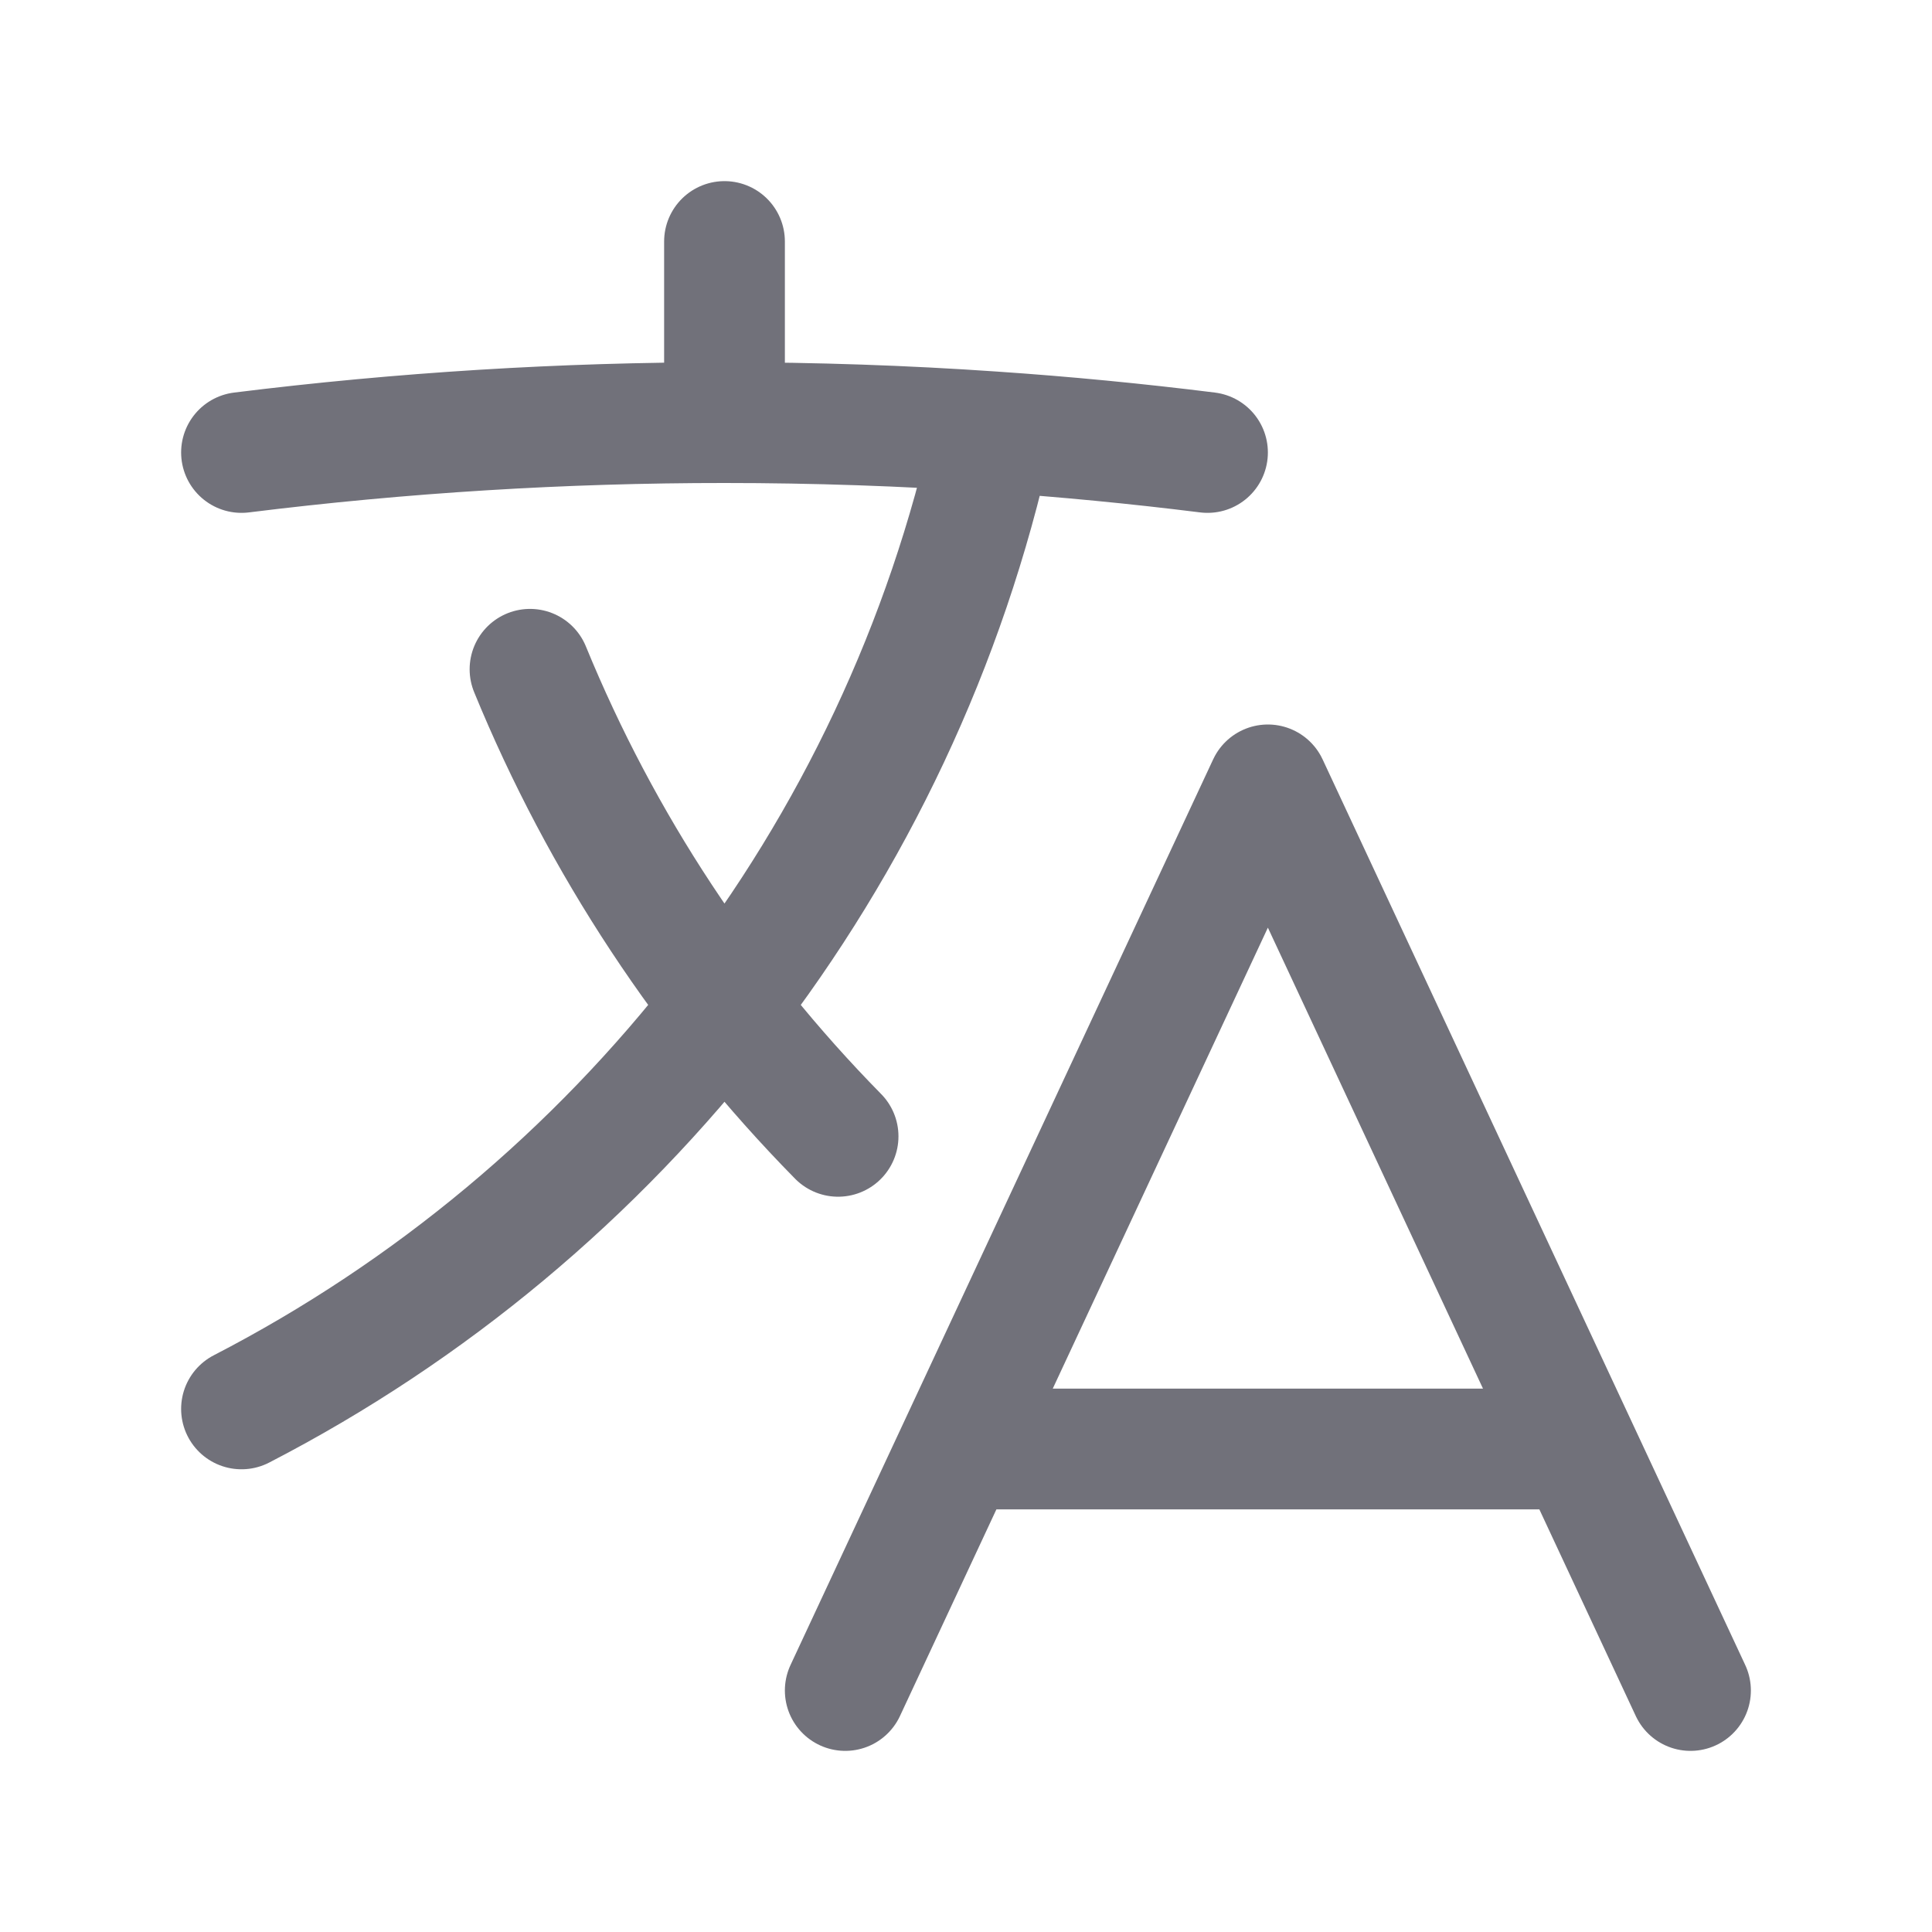
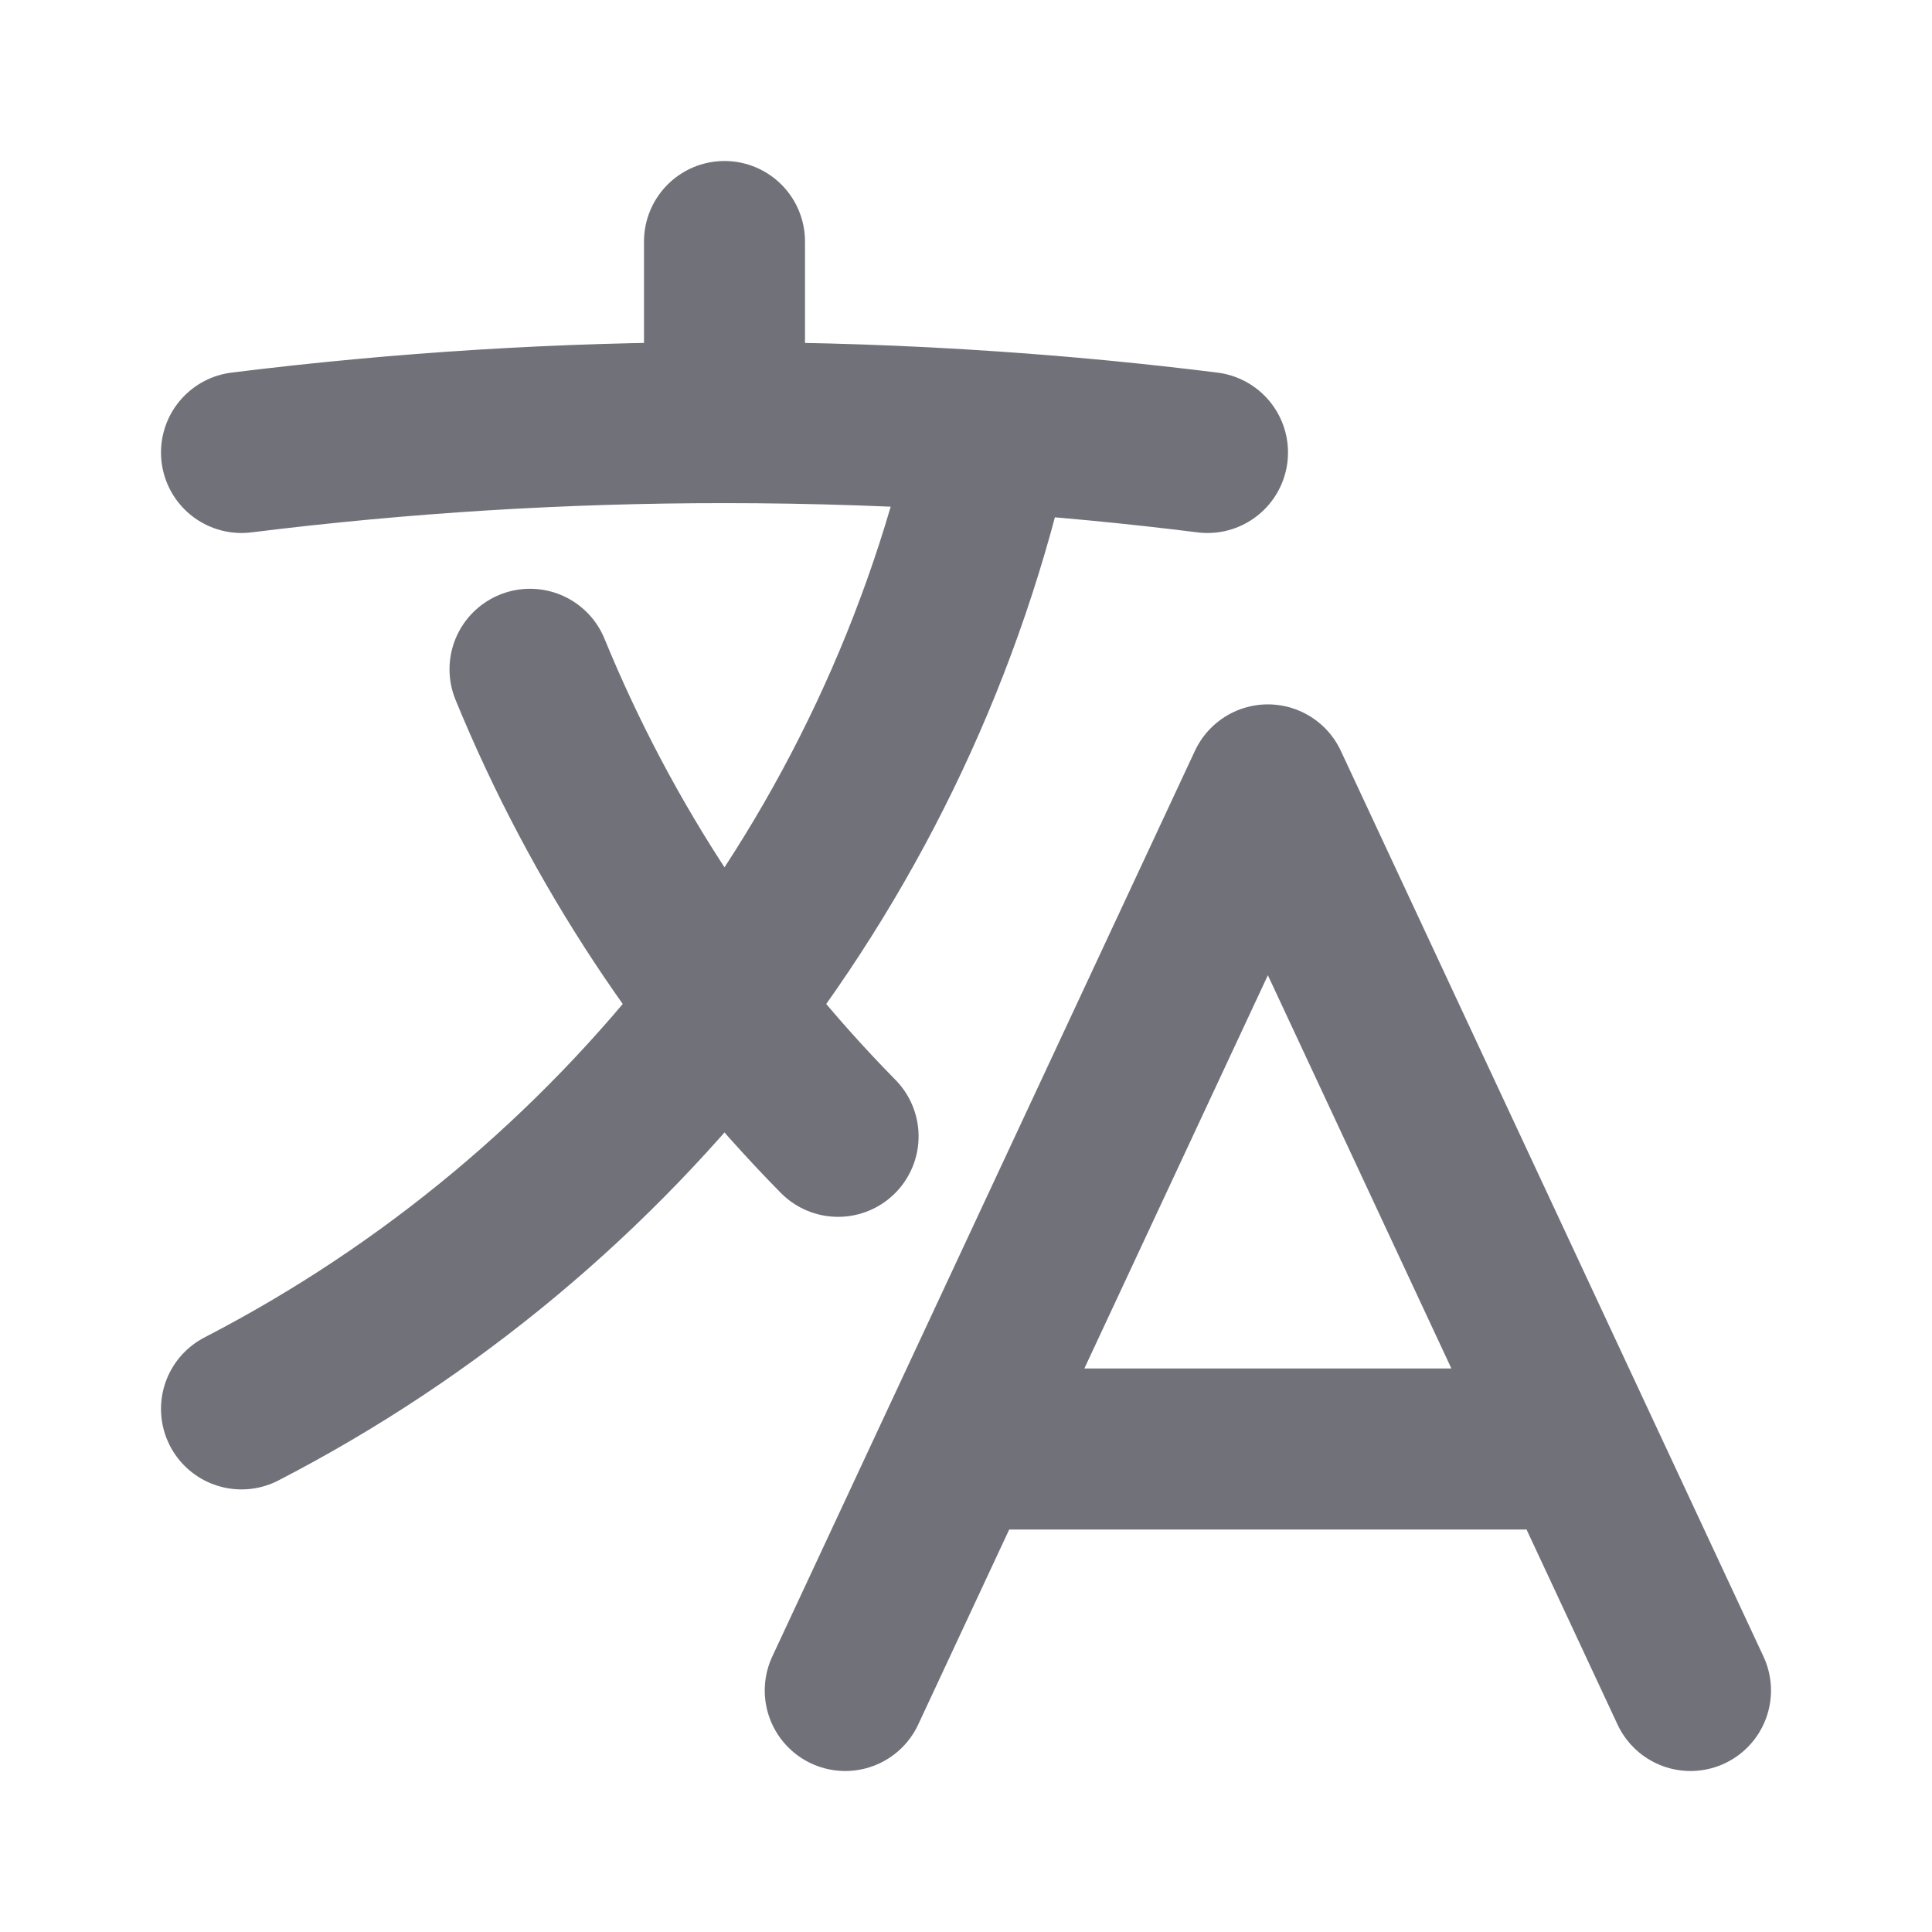
- <svg xmlns="http://www.w3.org/2000/svg" fill="none" viewBox="0 0 24 24" stroke-width="1.5" stroke="#71717a">
-   <path stroke-linecap="round" stroke-linejoin="round" d="m10.5 21 5.25-11.25L21 21m-9-3h7.5M3 5.621a48.474 48.474 0 0 1 6-.371m0 0c1.12 0 2.233.038 3.334.114M9 5.25V3m3.334 2.364C11.176 10.658 7.69 15.08 3 17.502m9.334-12.138c.896.061 1.785.147 2.666.257m-4.589 8.495a18.023 18.023 0 0 1-3.827-5.802" />
+ <svg xmlns="http://www.w3.org/2000/svg" viewBox="0 0 24 24" fill="none" stroke="#71717a" stroke-width="2" stroke-linecap="round" stroke-linejoin="round">
+   <path d="m10.5 21 5.25-11.25L21 21m-9-3h7.5M3 5.621a48.474 48.474 0 0 1 6-.371m0 0c1.12 0 2.233.038 3.334.114M9 5.25V3m3.334 2.364C11.176 10.658 7.69 15.08 3 17.502m9.334-12.138c.896.061 1.785.147 2.666.257m-4.589 8.495a18.023 18.023 0 0 1-3.827-5.802" />
</svg>
